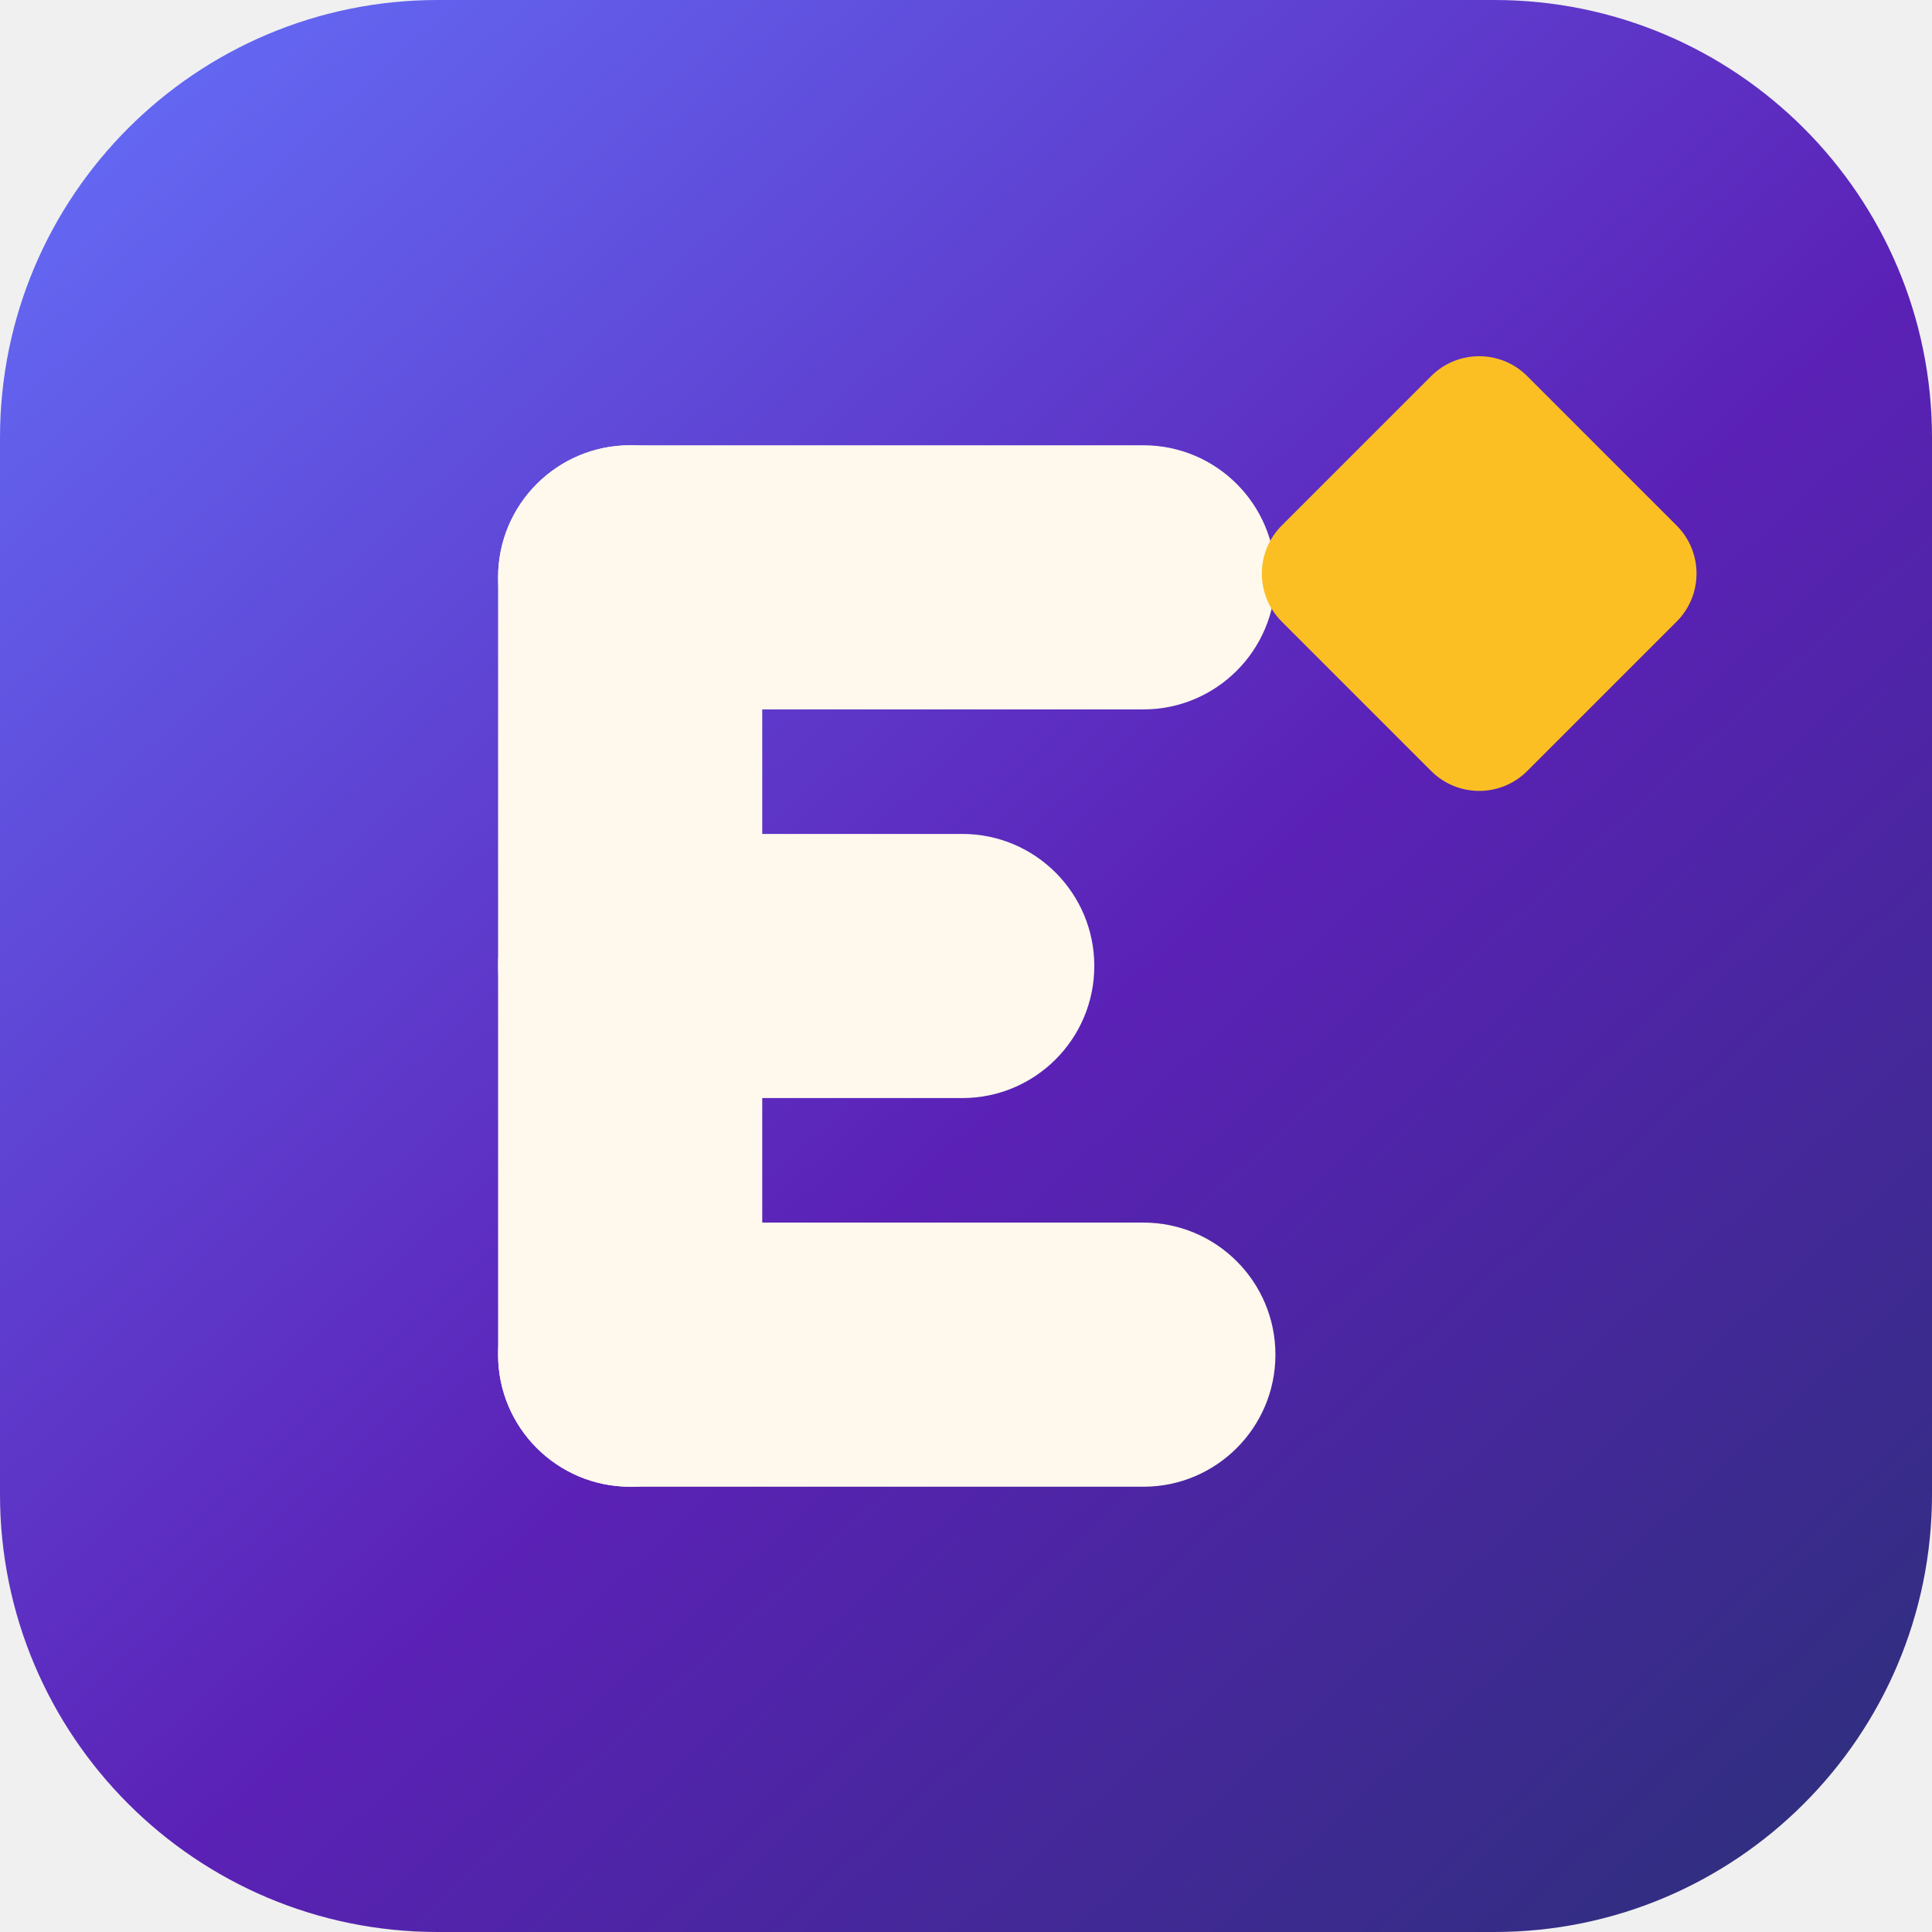
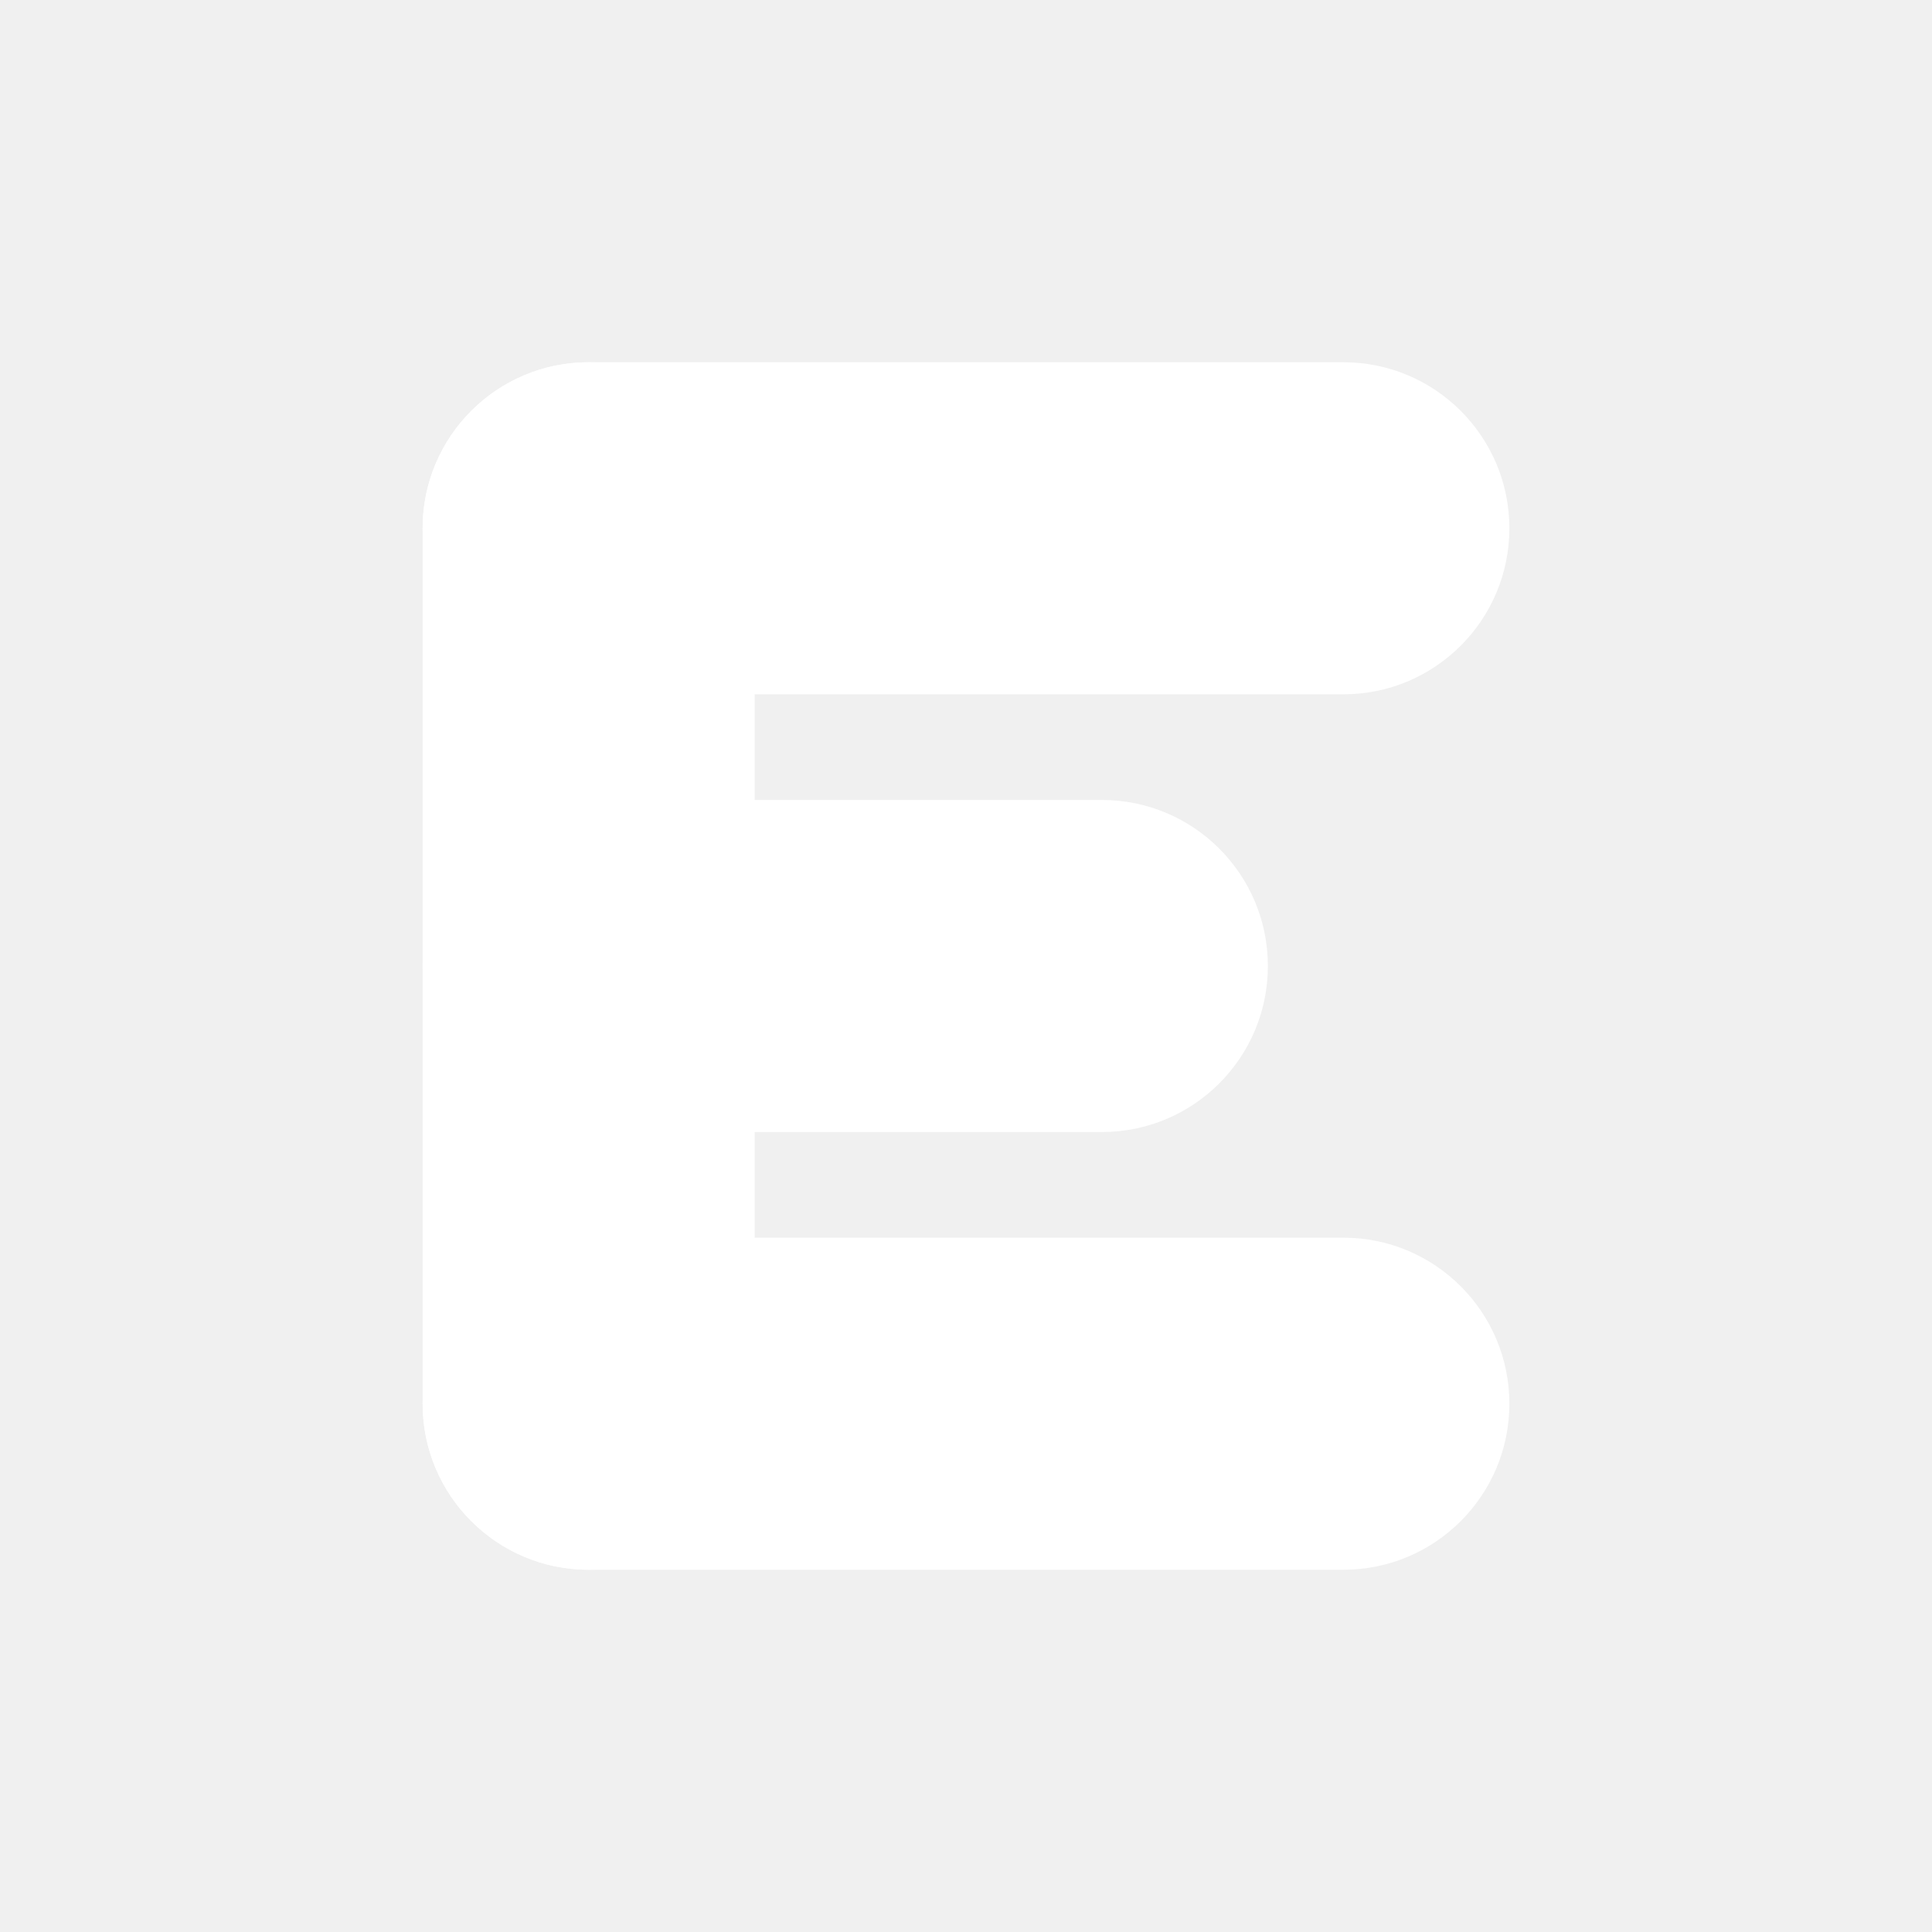
<svg xmlns="http://www.w3.org/2000/svg" viewBox="0 0 512 512" role="img" aria-label="EduCourt">
-   <defs>
-     <linearGradient id="educourt-bg" x1="48" y1="24" x2="472" y2="488" gradientUnits="userSpaceOnUse">
-       <stop offset="0" stop-color="#6366F1" />
-       <stop offset="0.55" stop-color="#5B21B6" />
-       <stop offset="1" stop-color="#312E81" />
-     </linearGradient>
-   </defs>
-   <rect width="512" height="512" rx="116" fill="url(#educourt-bg)" />
-   <g fill="#FFF9ED">
-     <rect x="132" y="118" width="70" height="276" rx="35" />
-     <rect x="132" y="118" width="206" height="70" rx="35" />
-     <rect x="132" y="221" width="158" height="70" rx="35" />
-     <rect x="132" y="324" width="206" height="70" rx="35" />
+   <g fill="#FFFFFF">
+     <rect x="112" y="96" width="88" height="320" rx="44" />
+     <rect x="112" y="96" width="288" height="88" rx="44" />
+     <rect x="112" y="212" width="224" height="88" rx="44" />
+     <rect x="112" y="328" width="288" height="88" rx="44" />
  </g>
-   <rect x="346" y="106" width="92" height="92" rx="18" fill="#FBBF24" transform="rotate(45 392 152)" />
</svg>
